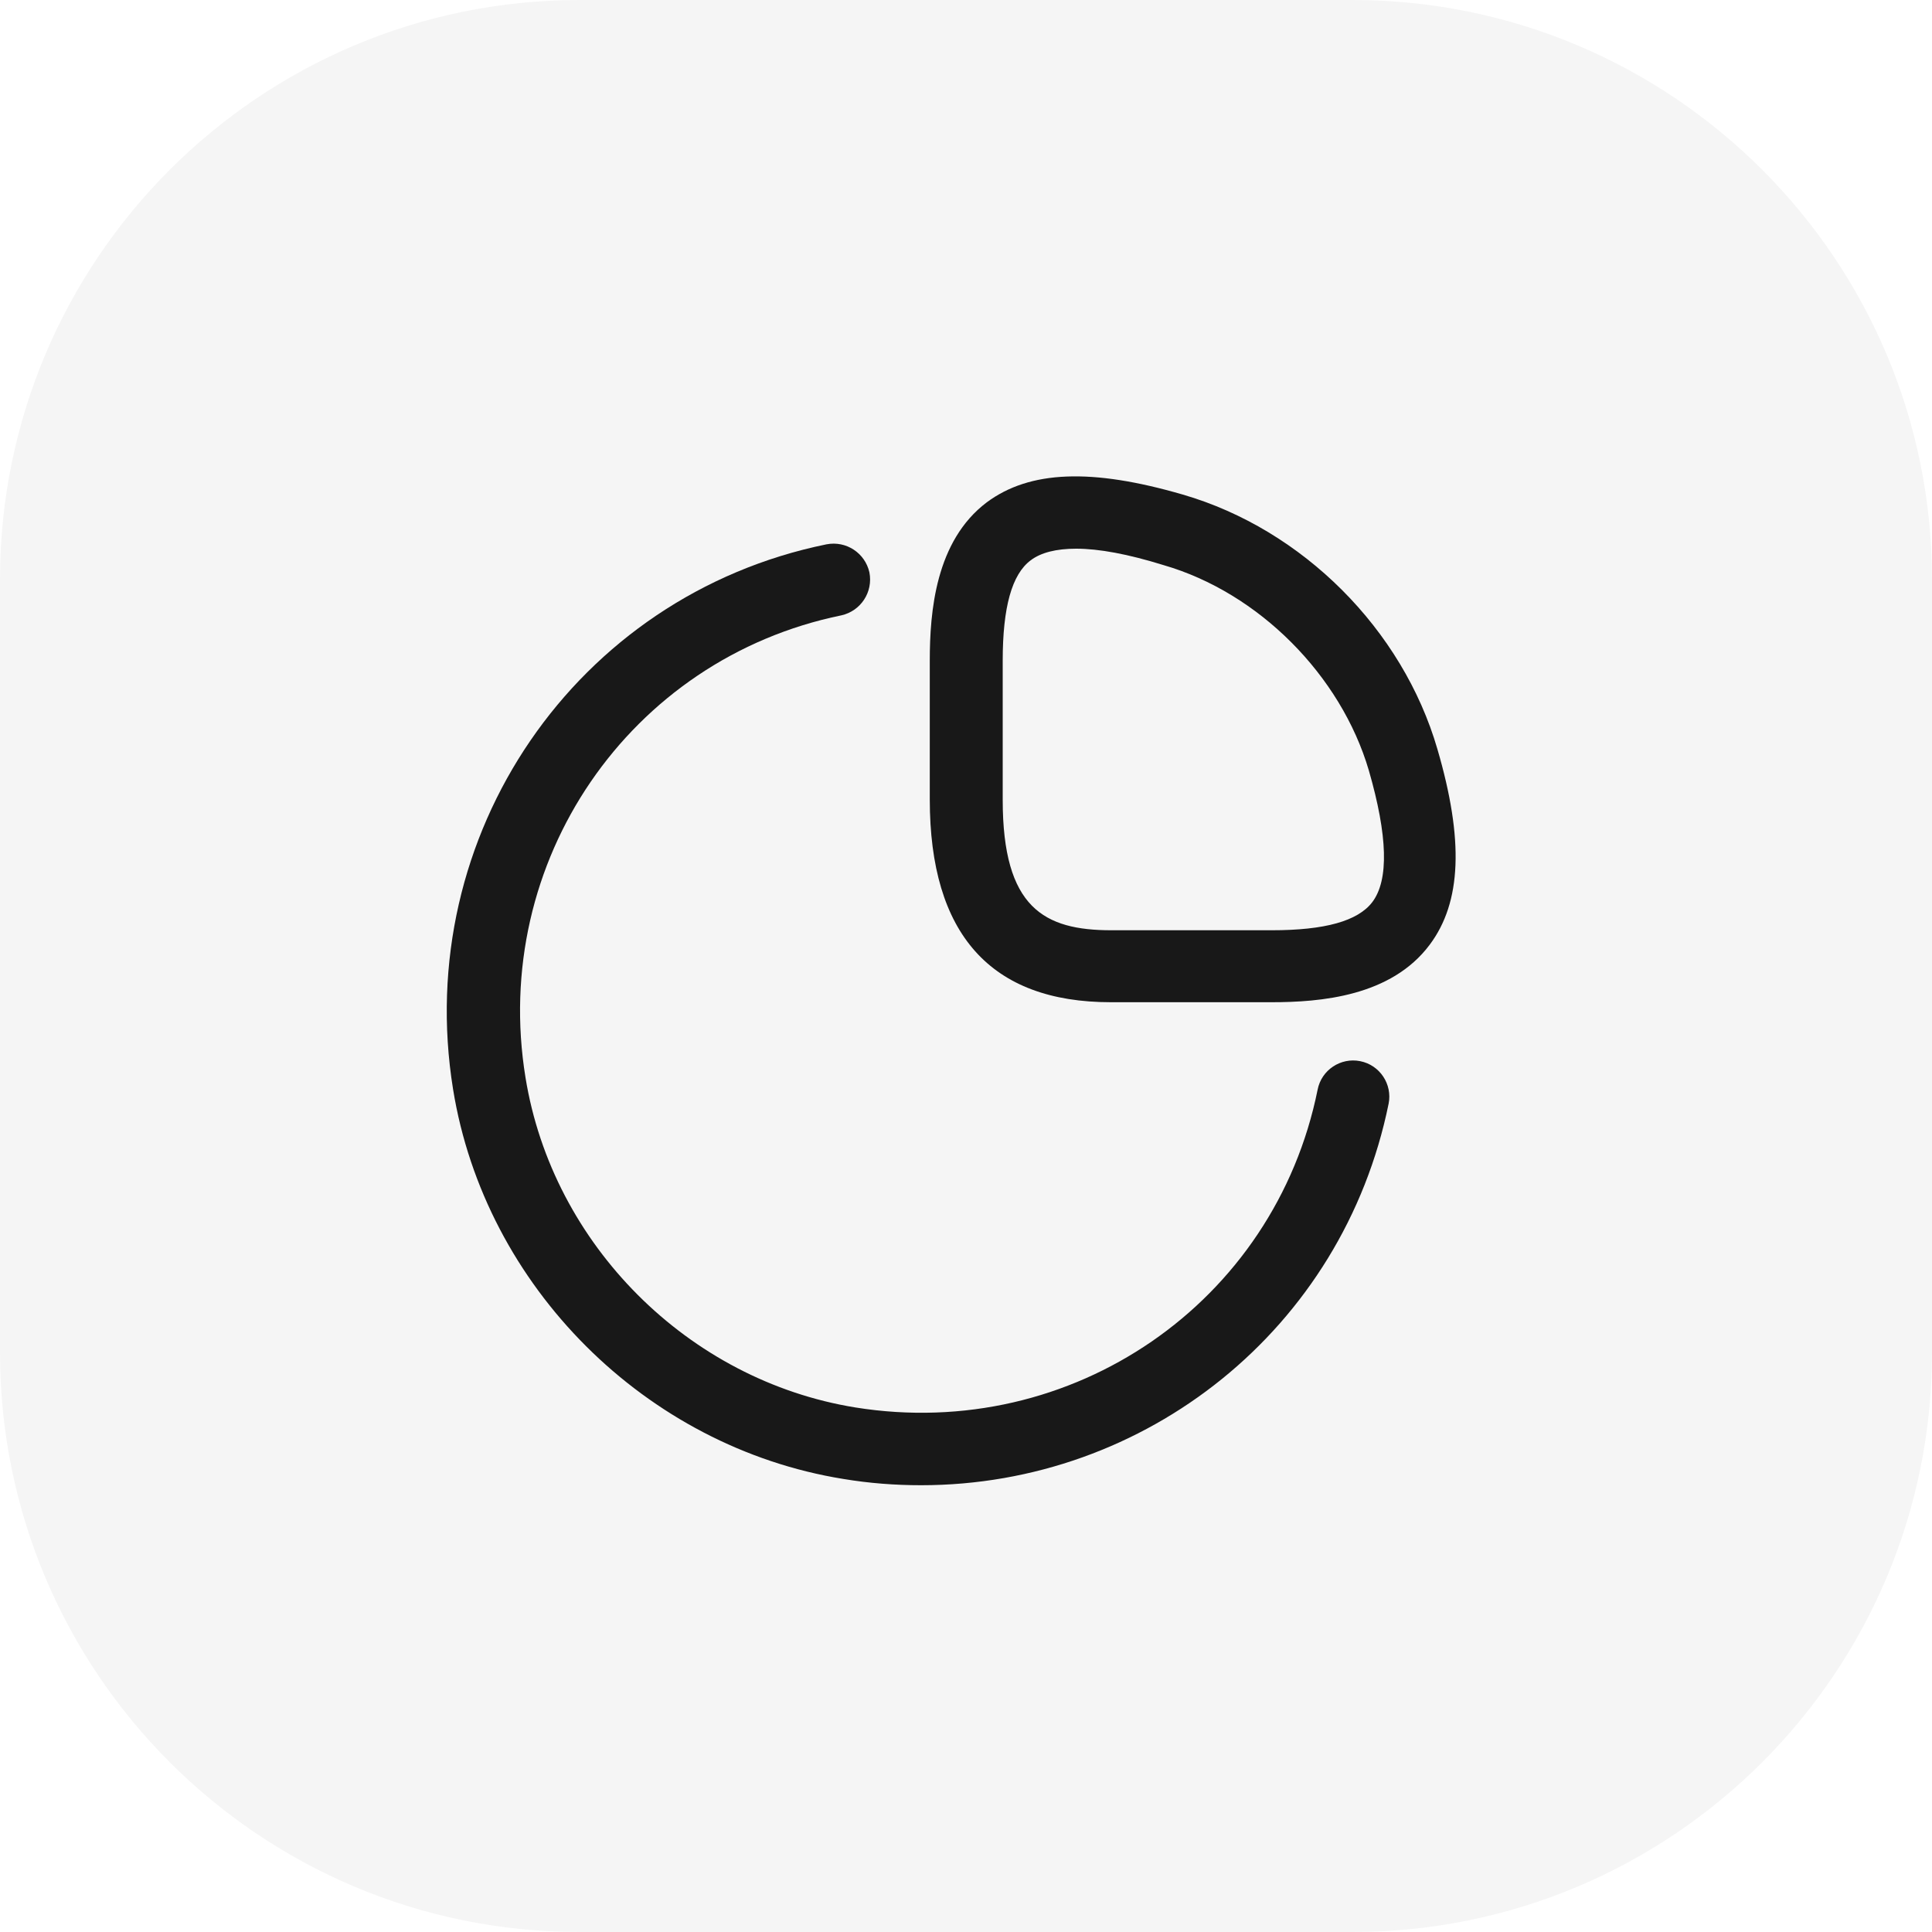
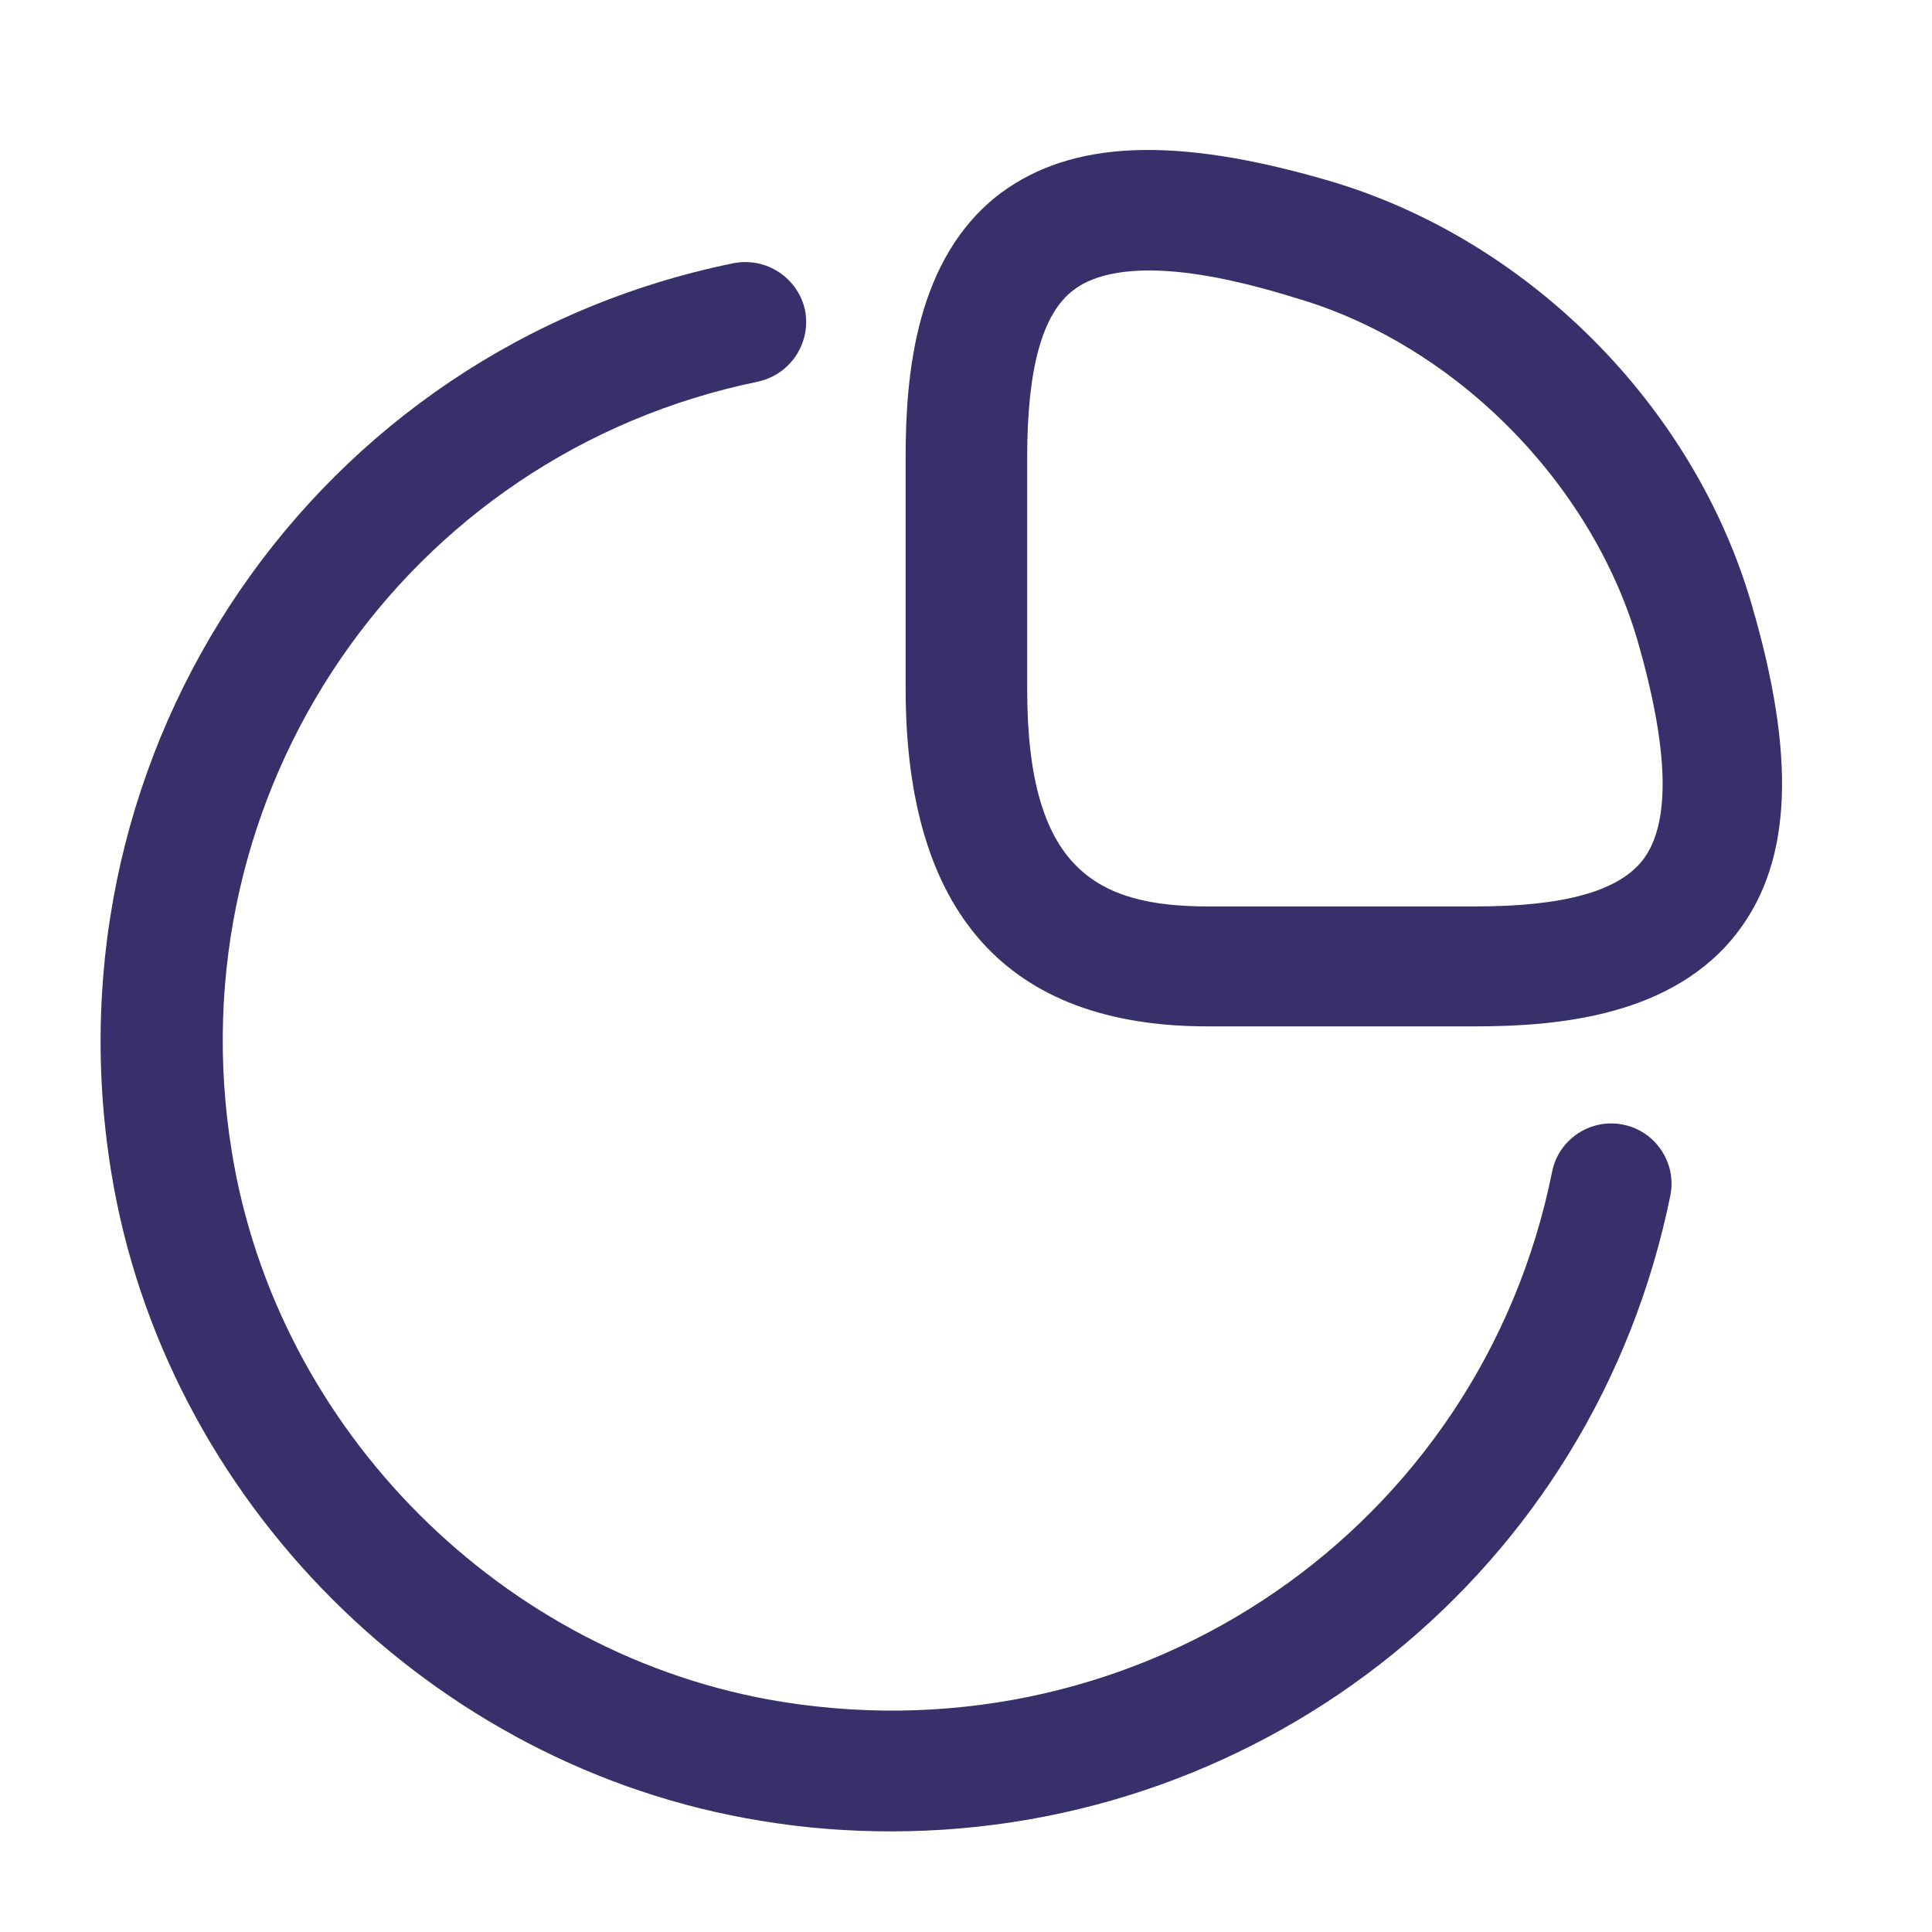
- <svg xmlns="http://www.w3.org/2000/svg" width="40" height="40" viewBox="0 0 40 40" fill="none">
-   <path d="M0 12C0 5.373 5.373 0 12 0H28C34.627 0 40 5.373 40 12V28C40 34.627 34.627 40 28 40H12C5.373 40 0 34.627 0 28V12Z" fill="#F5F5F5" />
-   <path d="M26.32 20.75H23C20.51 20.75 19.25 19.34 19.25 16.55V13.68C19.25 12.66 19.37 11.2 20.43 10.4C21.32 9.74 22.6 9.69 24.49 10.24C26.97 10.96 29.04 13.03 29.76 15.51C30.31 17.39 30.26 18.68 29.6 19.56C28.8 20.63 27.34 20.75 26.32 20.75ZM22.28 11.36C21.87 11.36 21.55 11.44 21.34 11.6C20.95 11.89 20.76 12.57 20.76 13.68V16.56C20.76 18.8 21.62 19.26 23.01 19.26H26.33C27.43 19.26 28.11 19.07 28.41 18.68C28.76 18.22 28.73 17.3 28.34 15.95C27.76 13.98 26.06 12.27 24.09 11.7C23.35 11.47 22.75 11.36 22.28 11.36Z" fill="#181818" />
-   <path d="M19.07 30.75C18.54 30.75 18 30.71 17.46 30.62C13.37 29.96 10.04 26.64 9.38 22.55C8.53 17.29 11.92 12.33 17.11 11.27C17.52 11.19 17.91 11.45 18 11.85C18.08 12.26 17.82 12.65 17.42 12.74C13.03 13.64 10.15 17.84 10.88 22.31C11.44 25.77 14.25 28.58 17.71 29.14C22.2 29.86 26.39 26.97 27.28 22.56C27.36 22.15 27.76 21.89 28.16 21.97C28.57 22.05 28.83 22.45 28.75 22.85C27.8 27.52 23.72 30.75 19.07 30.75Z" fill="#181818" />
+ <svg xmlns="http://www.w3.org/2000/svg" width="24" height="24" viewBox="0 0 24 24" fill="none">
+   <path d="M18.32 12.75H15C12.51 12.75 11.25 11.34 11.25 8.55V5.68C11.25 4.66 11.37 3.2 12.43 2.4C13.32 1.74 14.6 1.69 16.49 2.24C18.97 2.96 21.04 5.03 21.76 7.51C22.31 9.39 22.26 10.68 21.6 11.56C20.8 12.63 19.34 12.75 18.32 12.75ZM14.28 3.36C13.87 3.36 13.55 3.44 13.34 3.6C12.95 3.89 12.76 4.57 12.76 5.68V8.56C12.76 10.8 13.62 11.26 15.01 11.26H18.33C19.43 11.26 20.11 11.07 20.41 10.68C20.76 10.22 20.73 9.3 20.34 7.95C19.76 5.98 18.06 4.27 16.09 3.7C15.35 3.47 14.75 3.36 14.28 3.36Z" fill="#38306B" />
+   <path d="M11.07 22.75C10.54 22.75 10 22.71 9.46 22.62C5.37 21.96 2.04 18.64 1.38 14.55C0.53 9.29 3.92 4.33 9.11 3.27C9.52 3.19 9.91 3.45 10 3.85C10.08 4.26 9.82 4.65 9.42 4.74C5.03 5.64 2.15 9.84 2.88 14.31C3.44 17.77 6.25 20.58 9.71 21.14C14.2 21.86 18.39 18.97 19.28 14.56C19.36 14.15 19.76 13.89 20.16 13.97C20.57 14.05 20.83 14.45 20.75 14.85C19.8 19.52 15.72 22.75 11.07 22.75Z" fill="#38306B" />
</svg>
